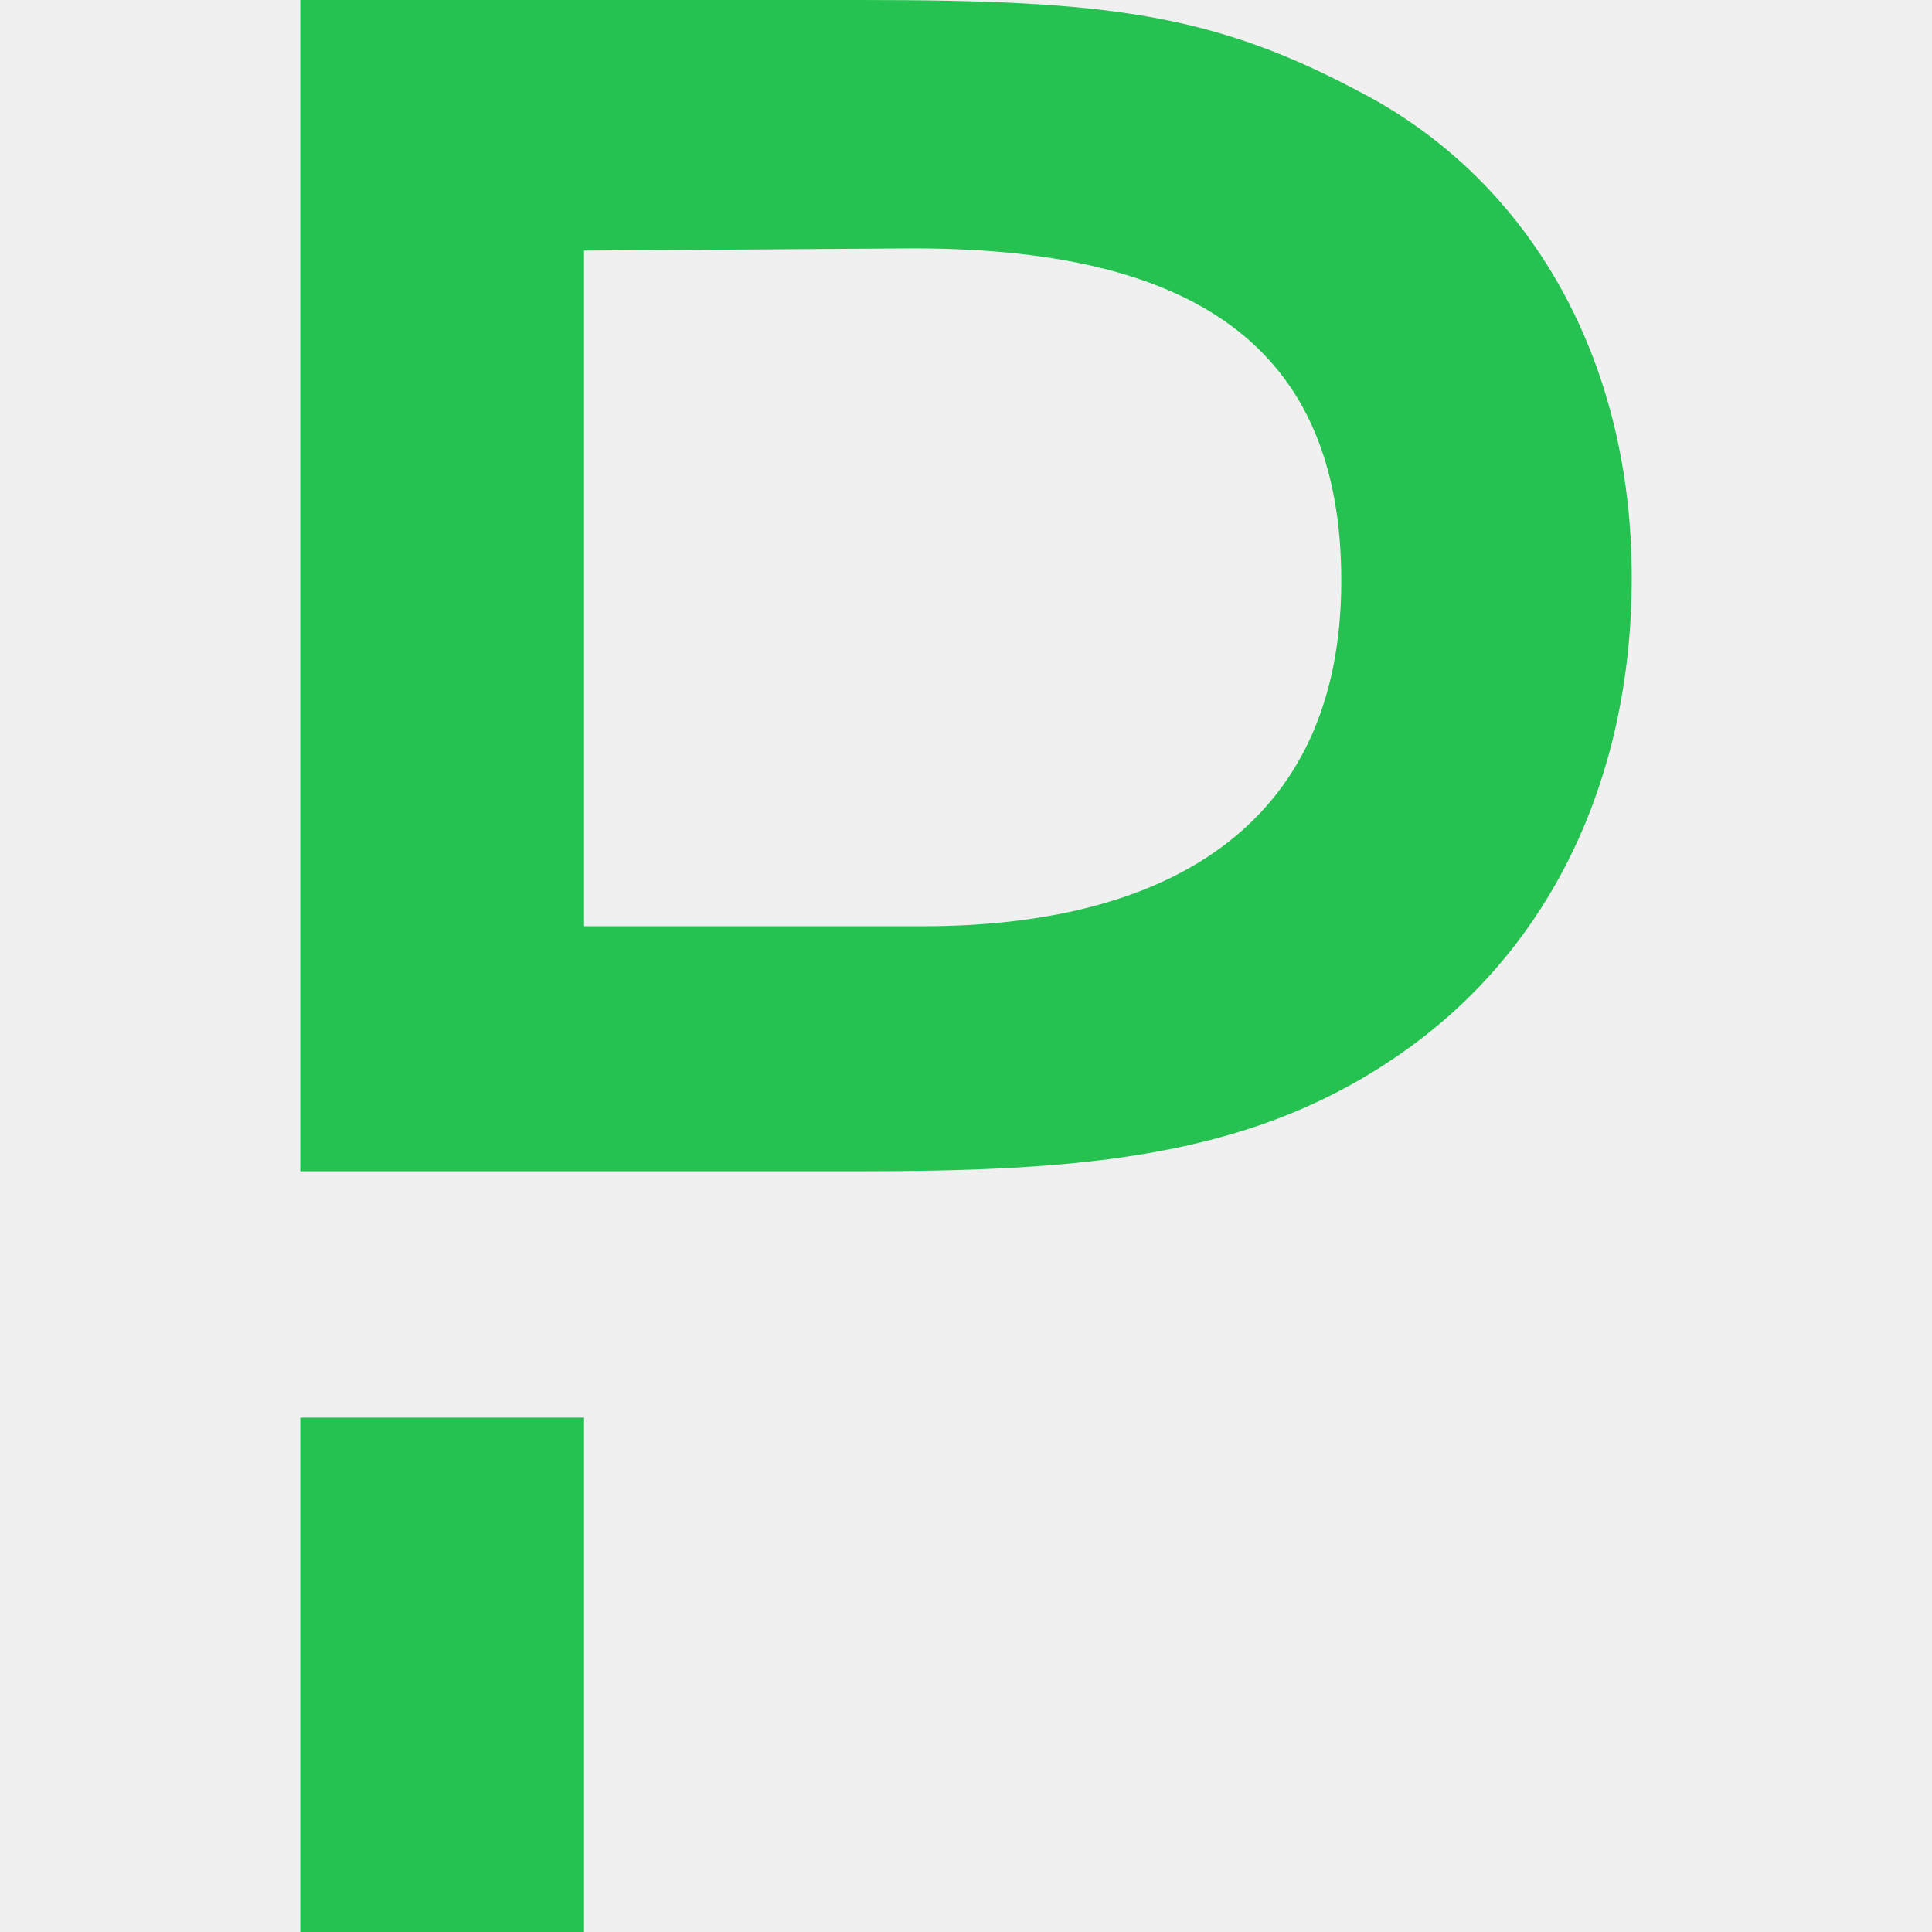
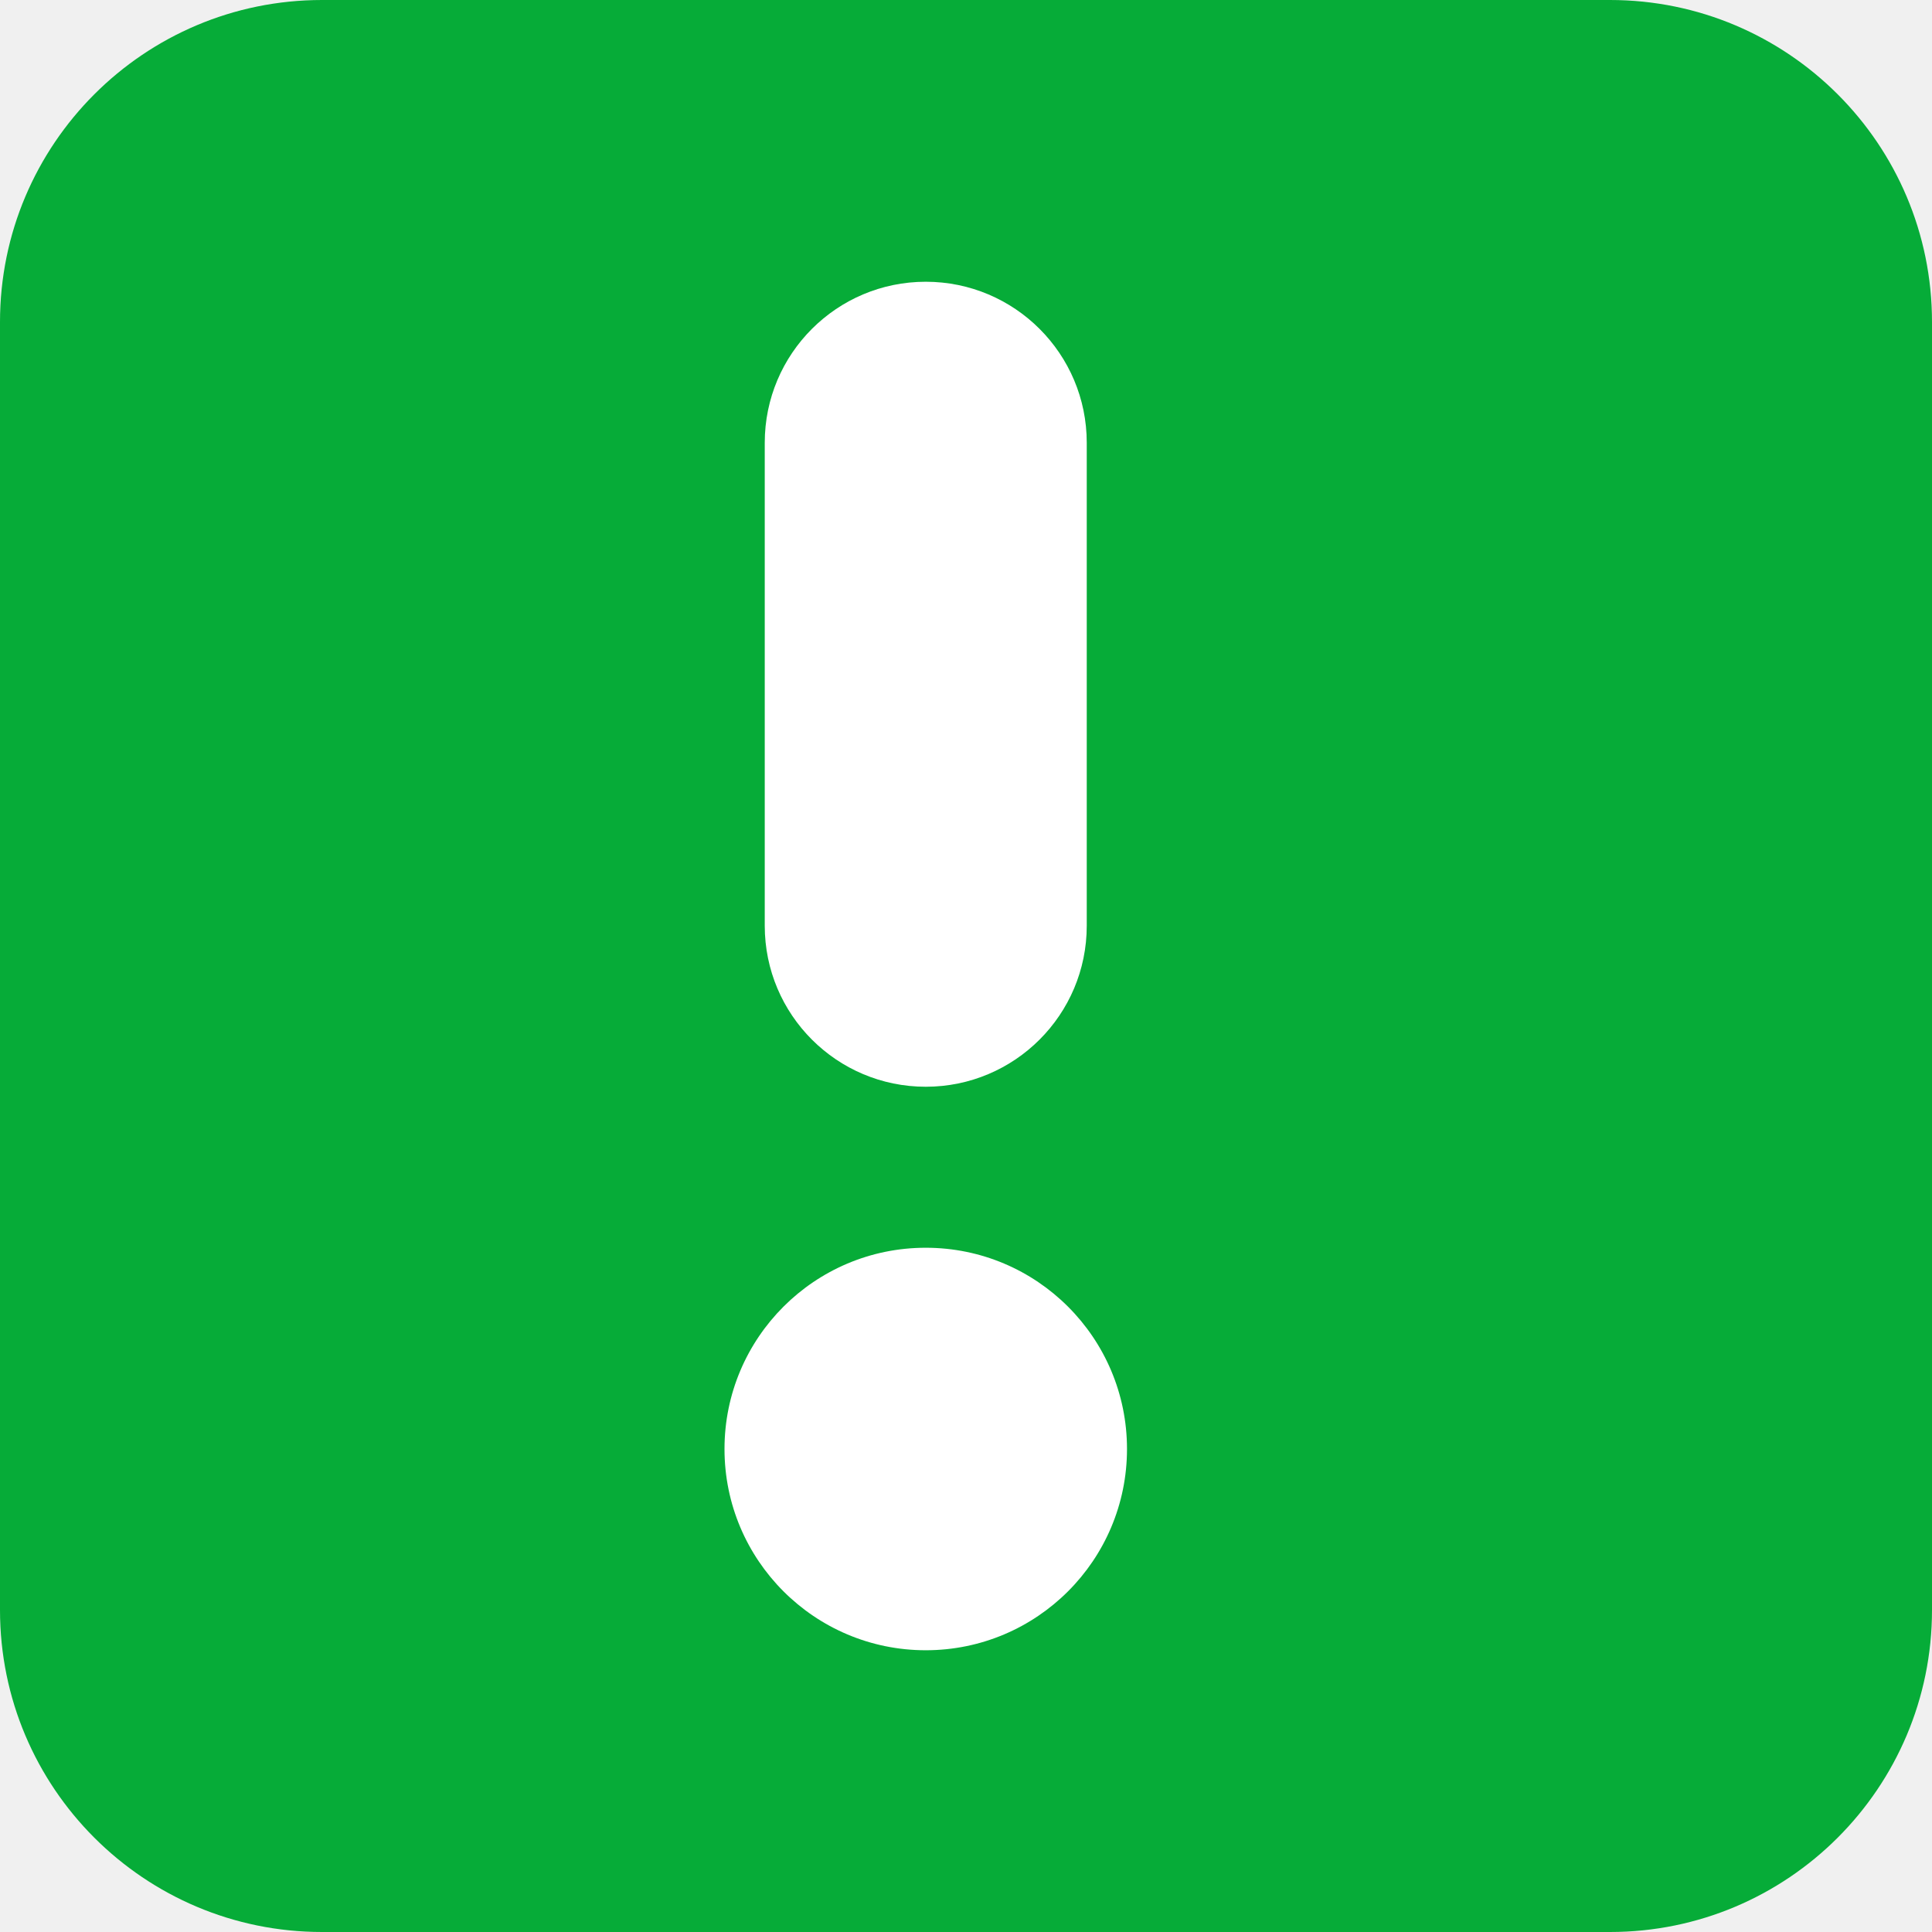
- <svg xmlns="http://www.w3.org/2000/svg" fill="#25C151" role="img" viewBox="0 0 24 24">
-   <path d="M16.965 1.18C15.085.164 13.769 0 10.683 0H3.73v14.55h6.926c2.743 0 4.8-.164 6.61-1.37 1.975-1.303 3.004-3.484 3.004-6.007 0-2.716-1.262-4.896-3.305-5.994zm-5.5 10.326h-4.21V3.113l3.977-.027c3.62-.028 5.43 1.234 5.43 4.128 0 3.113-2.248 4.292-5.197 4.292zM3.73 17.61h3.525V24H3.73Z" />
+ <svg xmlns="http://www.w3.org/2000/svg" viewBox="0 0 24 24">
+   <rect width="24" height="24" rx="4" fill="#06AC38" />
+   <rect x="9.5" y="3.5" width="4" height="10" rx="2" fill="white" />
+   <circle cx="11.5" cy="18" r="2.5" fill="white" />
</svg>
